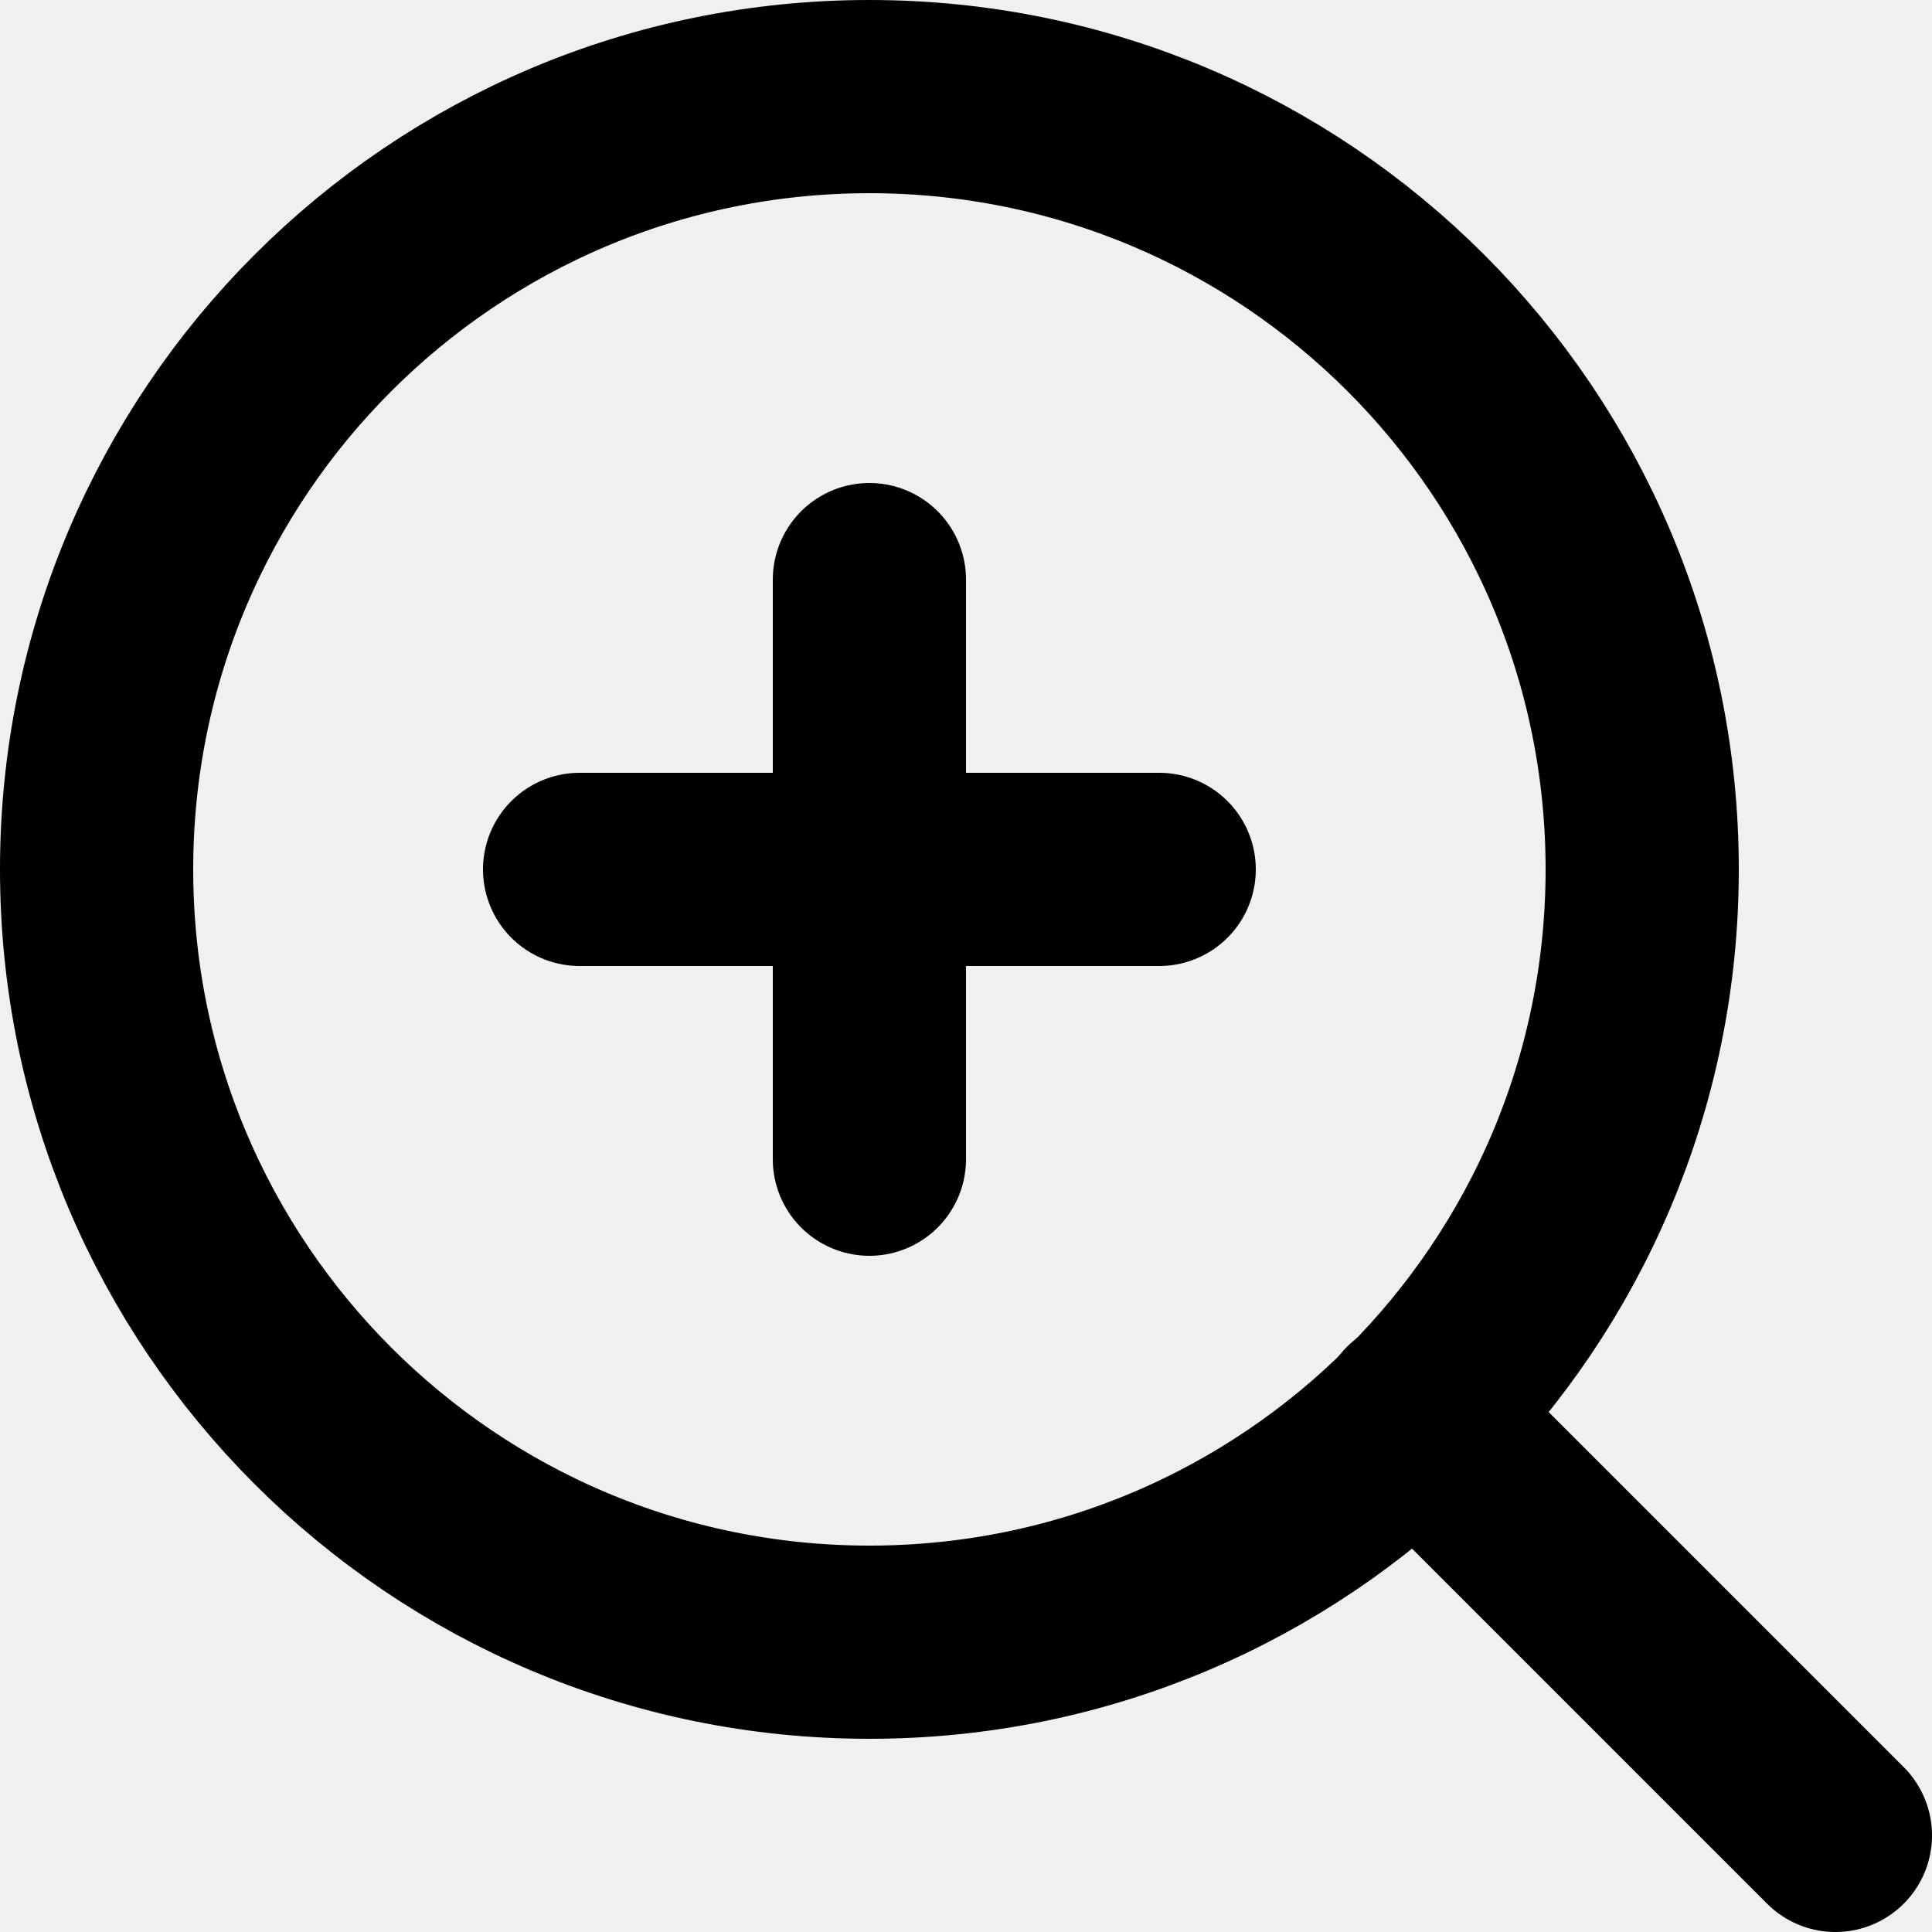
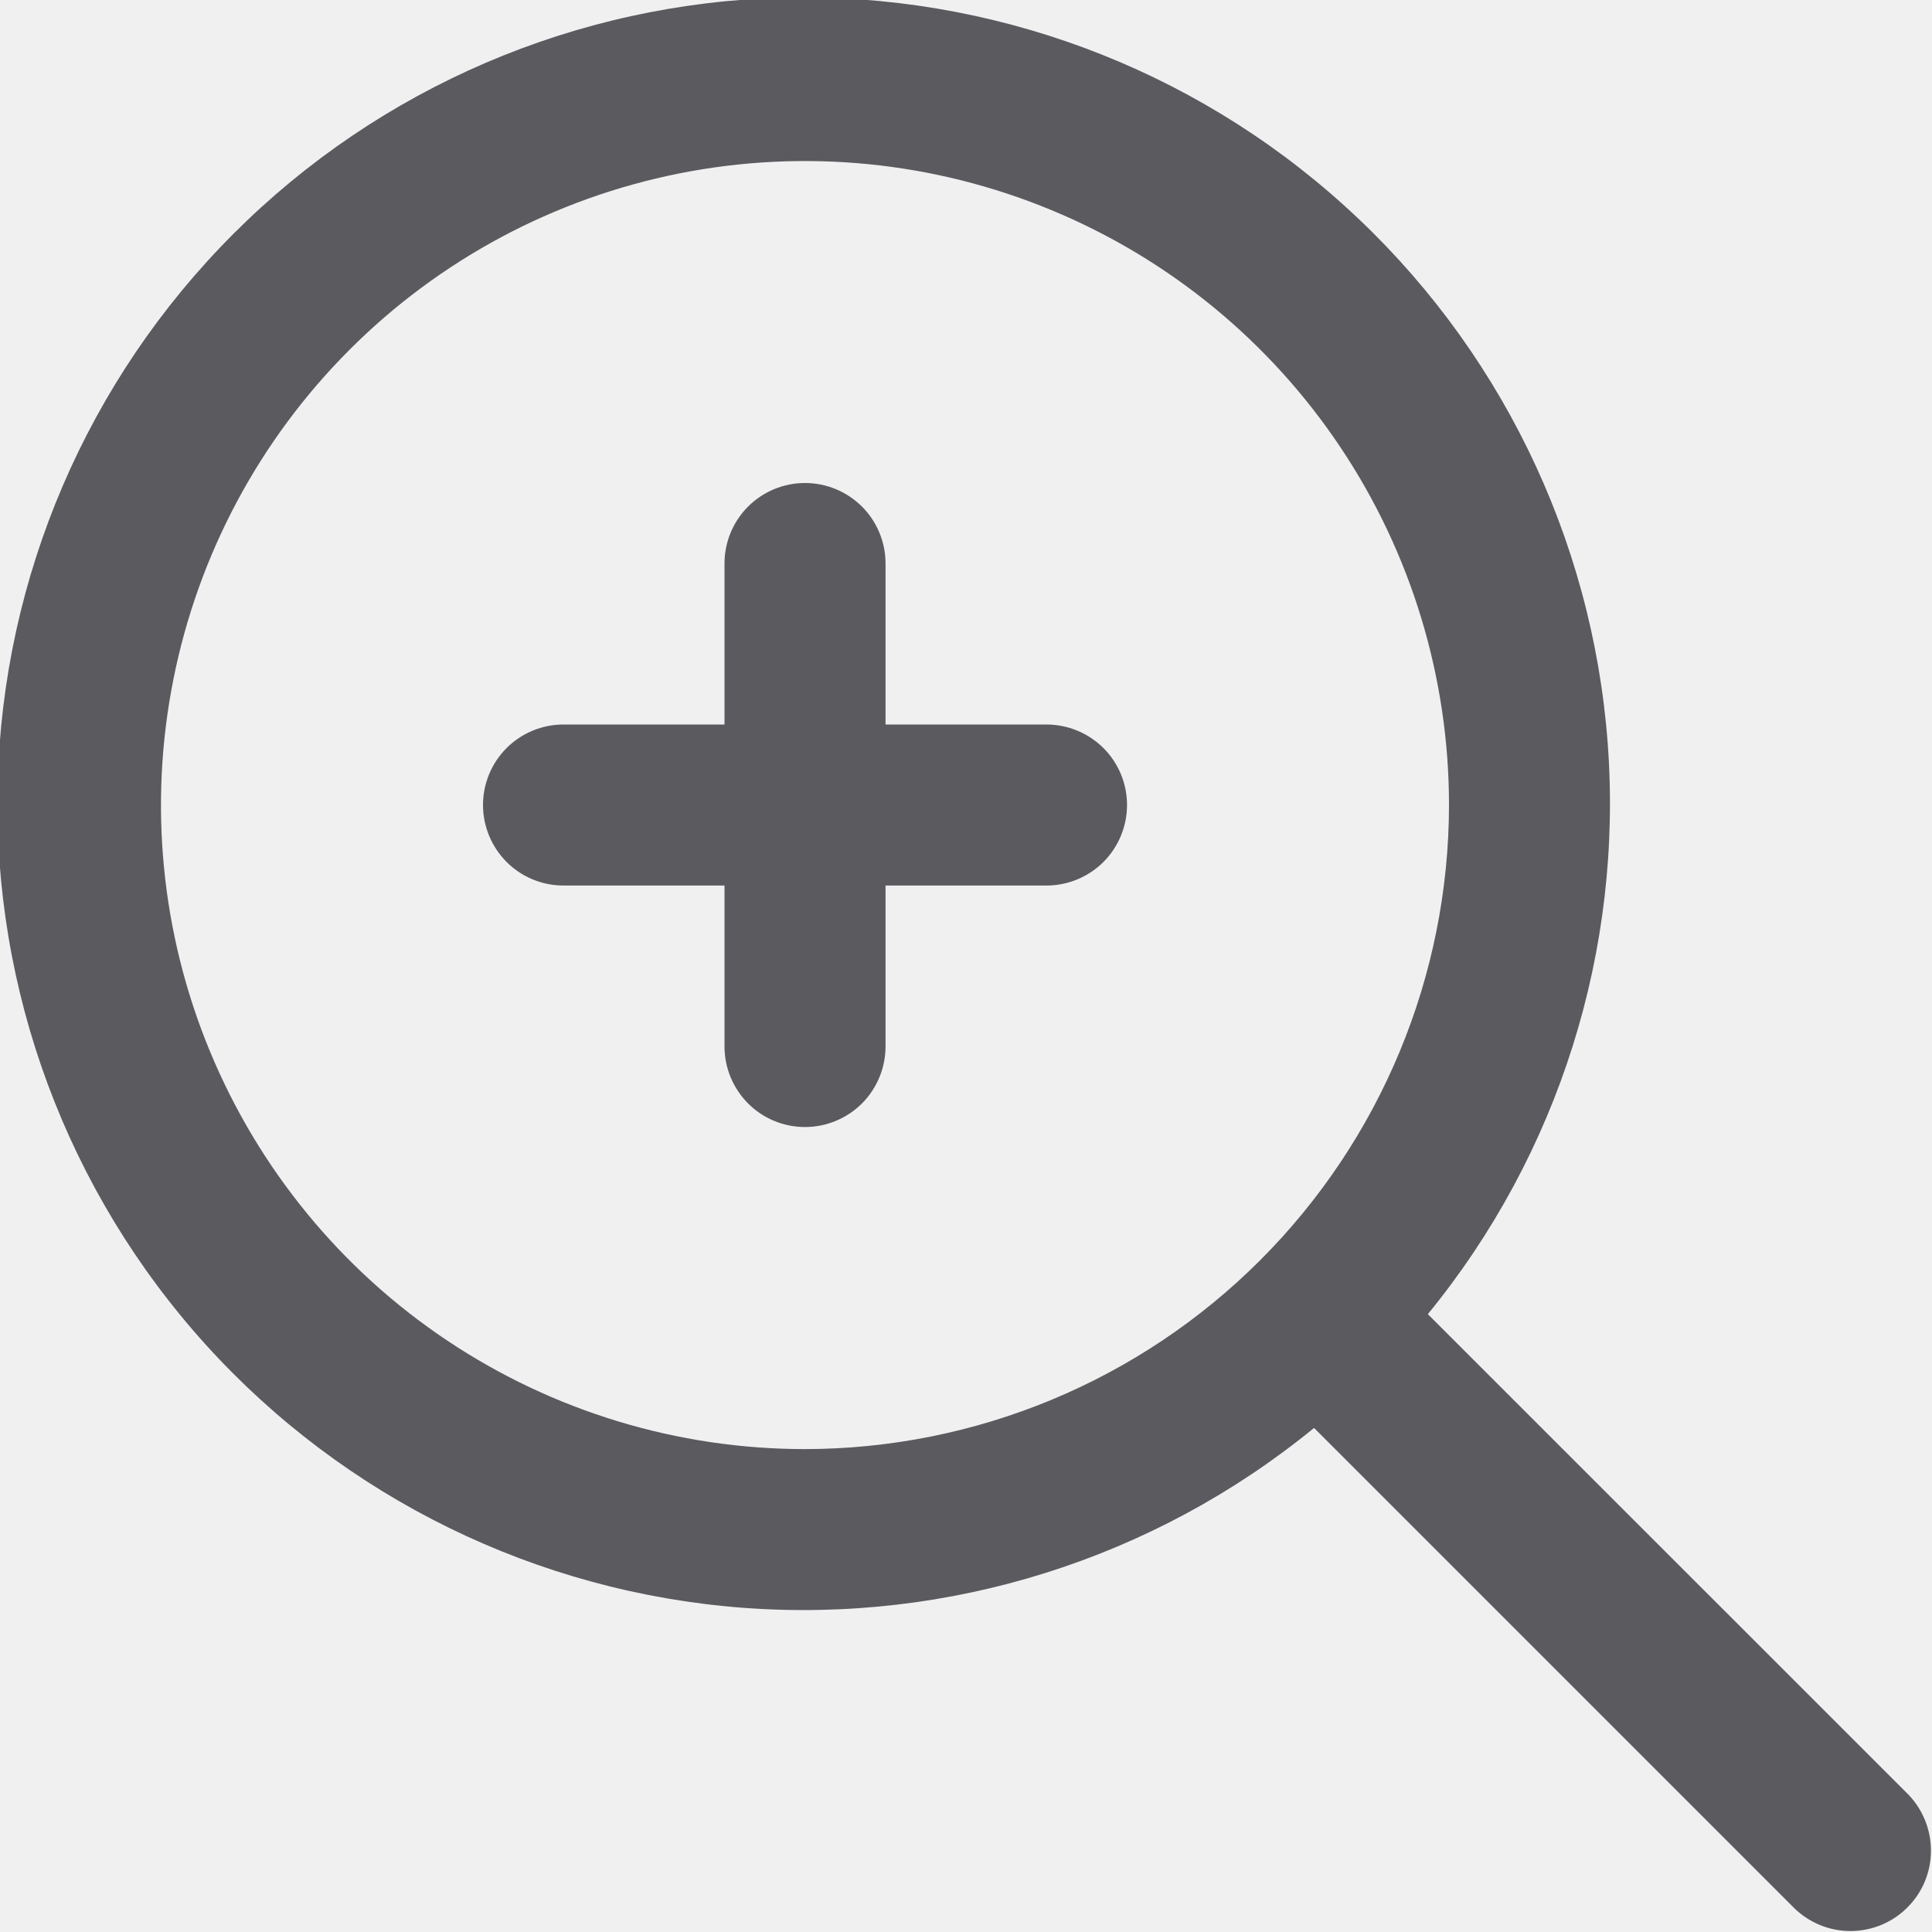
- <svg xmlns="http://www.w3.org/2000/svg" width="20" height="20" id="zoom">
-   <g fill="none" fill-rule="evenodd" stroke="#000" stroke-linecap="round" stroke-linejoin="round" stroke-width="2" transform="translate(1 1)">
-     <circle cx="8" cy="8" r="8" />
-     <path d="m18 18-4.35-4.35M8 5v6M5 8h6" />
+ <svg xmlns="http://www.w3.org/2000/svg" width="20" height="20" viewBox="0 0 20 20" fill="none">
+   <g id="fi-rr-zoom-in" clip-path="url(#clip0_554_464)">
+     <path id="Vector" d="M19.756 18.578L14.781 13.604C16.137 11.946 16.803 9.831 16.643 7.695C16.483 5.56 15.508 3.568 13.919 2.131C12.332 0.694 10.252 -0.077 8.111 -0.024C5.97 0.03 3.932 0.904 2.418 2.419C0.904 3.933 0.029 5.971 -0.024 8.112C-0.078 10.253 0.694 12.332 2.13 13.92C3.567 15.508 5.559 16.483 7.694 16.644C9.83 16.804 11.945 16.138 13.603 14.782L18.577 19.756C18.735 19.908 18.945 19.992 19.163 19.99C19.382 19.988 19.591 19.901 19.745 19.746C19.9 19.592 19.988 19.383 19.989 19.164C19.991 18.946 19.907 18.735 19.756 18.578ZM8.333 15.001C7.015 15.001 5.726 14.61 4.629 13.877C3.533 13.145 2.679 12.103 2.174 10.885C1.669 9.667 1.537 8.326 1.795 7.033C2.052 5.74 2.687 4.552 3.619 3.62C4.551 2.687 5.739 2.053 7.033 1.795C8.326 1.538 9.666 1.67 10.884 2.175C12.102 2.679 13.144 3.534 13.876 4.63C14.609 5.726 15 7.015 15 8.334C14.998 10.101 14.295 11.796 13.045 13.046C11.795 14.296 10.101 14.999 8.333 15.001Z" fill="#5B5A5F" />
+     <path id="Vector_2" d="M10.833 7.5H9.167V5.833C9.167 5.612 9.079 5.4 8.923 5.244C8.766 5.088 8.554 5 8.333 5C8.112 5 7.9 5.088 7.744 5.244C7.588 5.4 7.5 5.612 7.5 5.833V7.5H5.833C5.612 7.5 5.4 7.588 5.244 7.744C5.088 7.9 5 8.112 5 8.333C5 8.554 5.088 8.766 5.244 8.923C5.4 9.079 5.612 9.167 5.833 9.167H7.5V10.833C7.5 11.054 7.588 11.266 7.744 11.423C7.9 11.579 8.112 11.667 8.333 11.667C8.554 11.667 8.766 11.579 8.923 11.423C9.079 11.266 9.167 11.054 9.167 10.833V9.167H10.833C11.054 9.167 11.266 9.079 11.423 8.923C11.579 8.766 11.667 8.554 11.667 8.333C11.667 8.112 11.579 7.9 11.423 7.744C11.266 7.588 11.054 7.5 10.833 7.5Z" fill="#5B5A5F" />
  </g>
+   <defs>
+     <clipPath id="clip0_554_464">
+       <rect width="20" height="20" fill="white" />
+     </clipPath>
+   </defs>
</svg>
